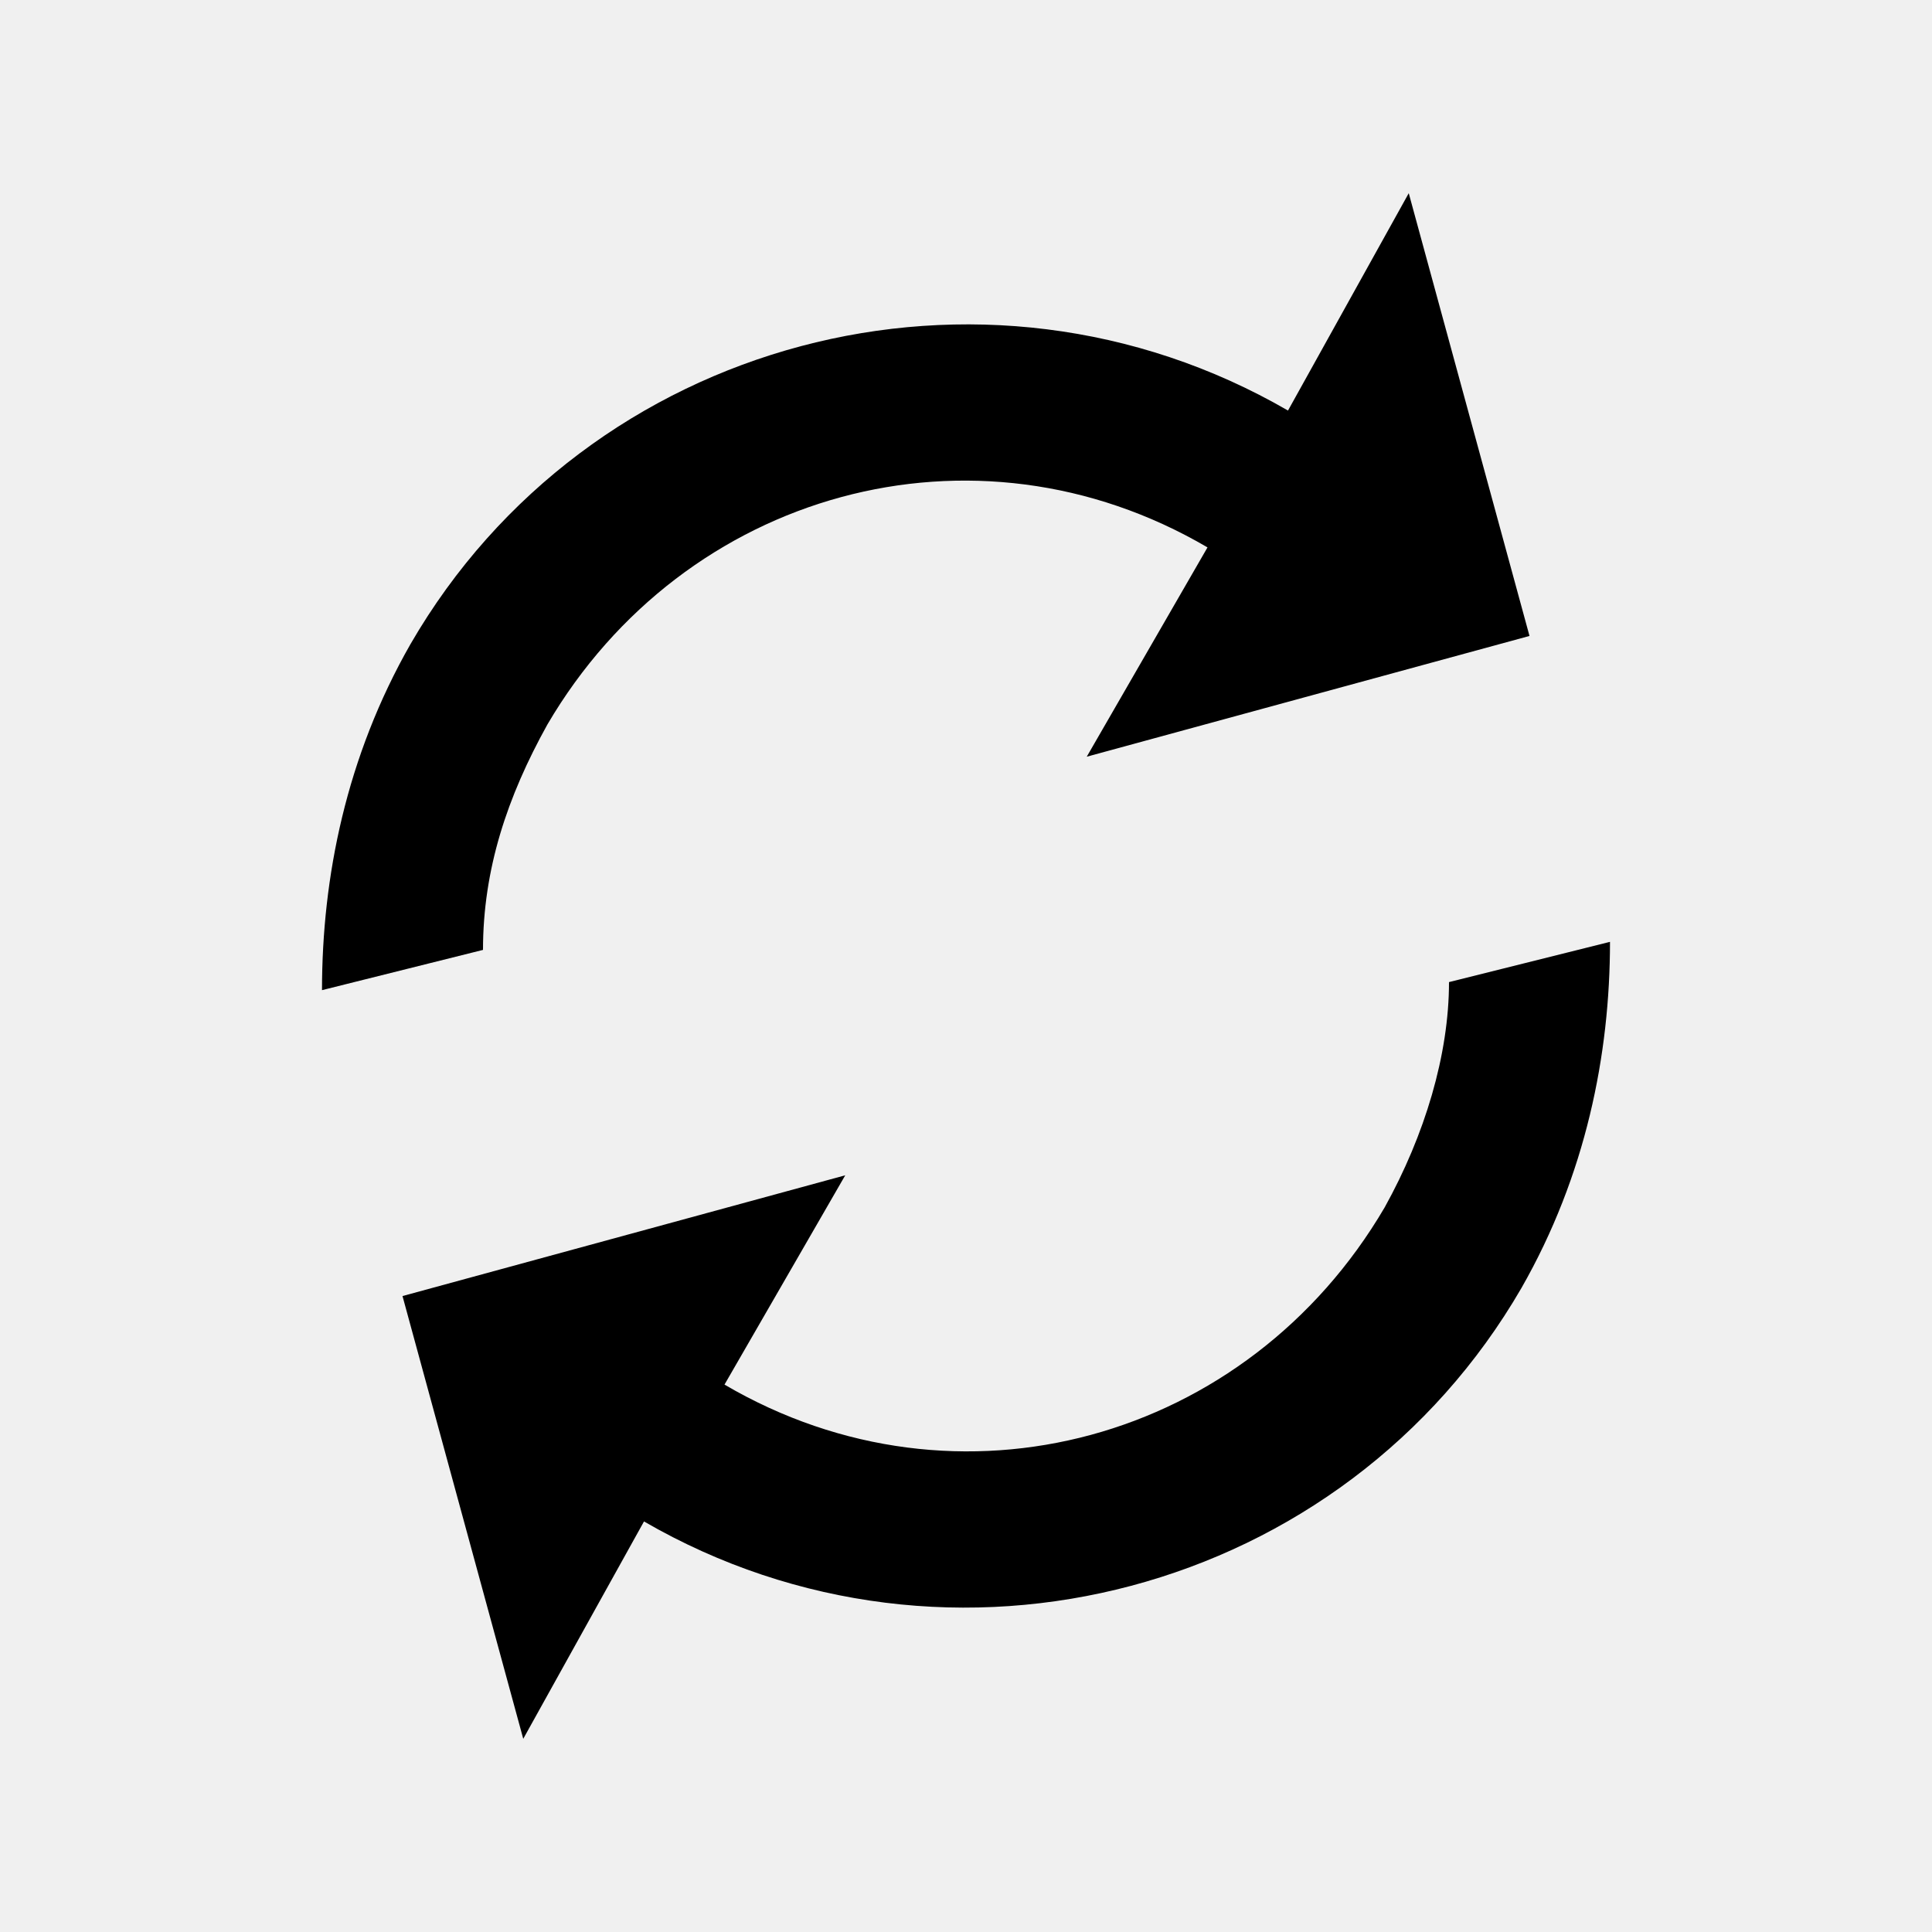
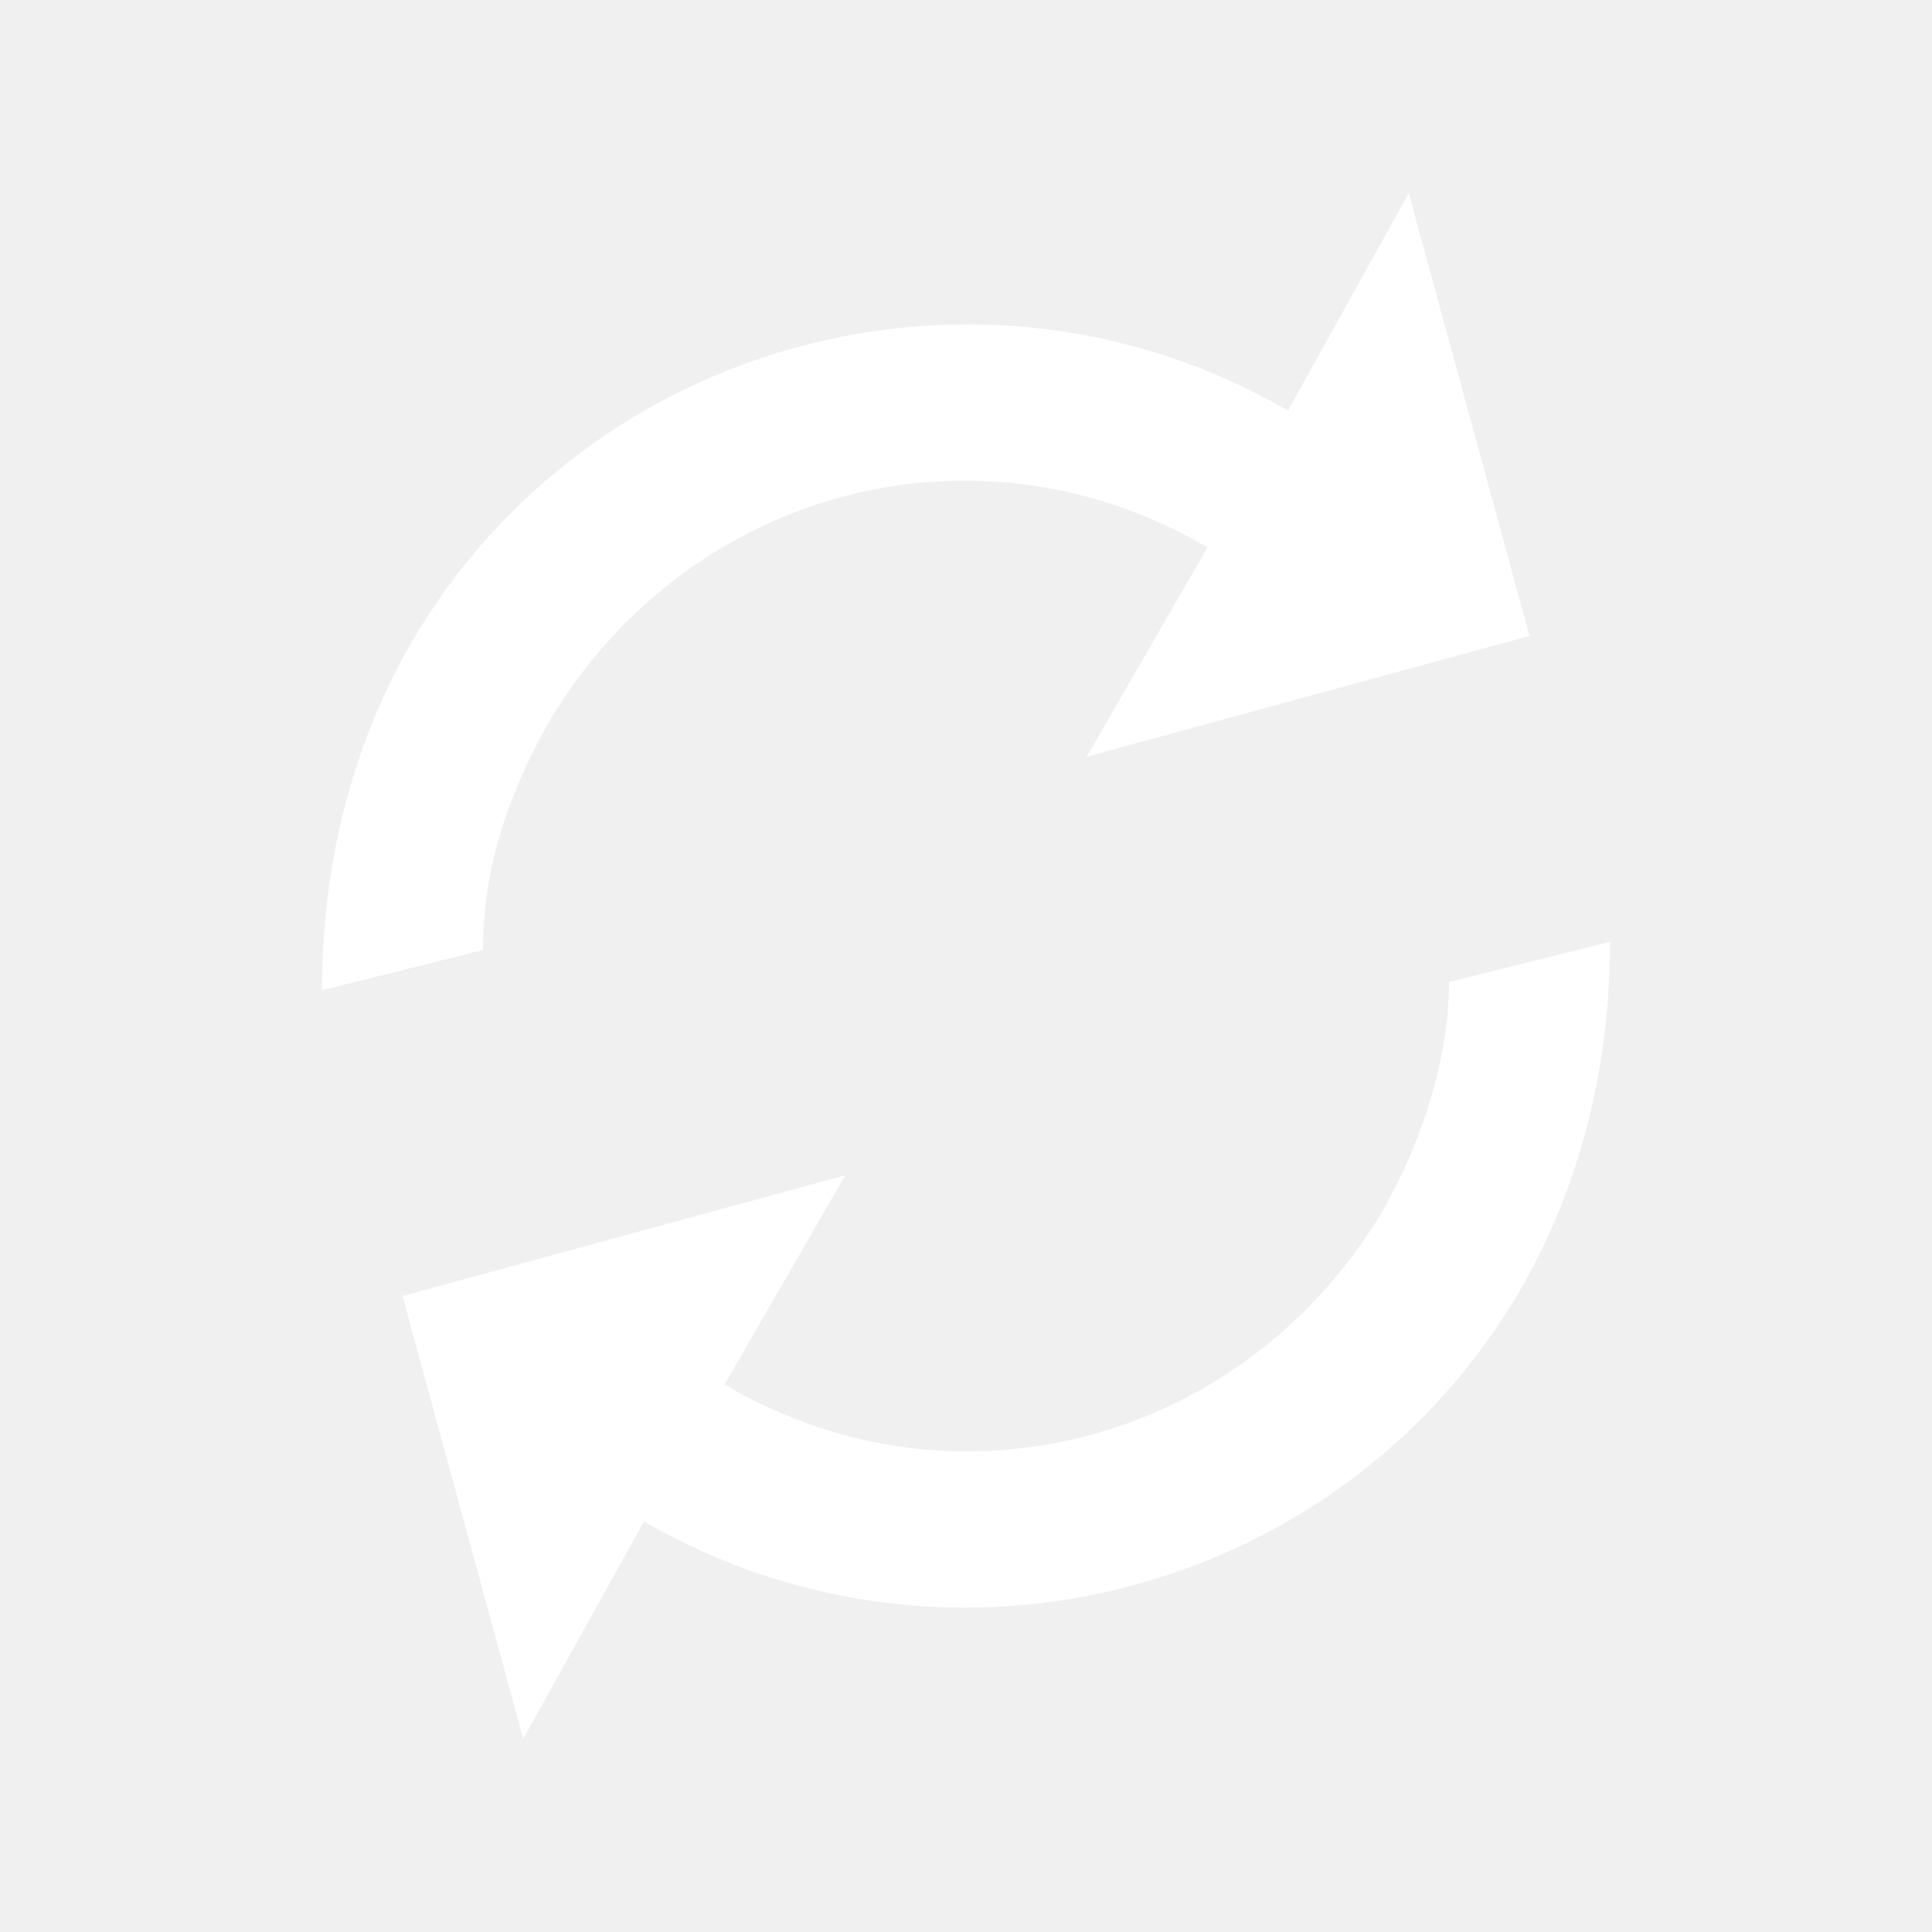
<svg xmlns="http://www.w3.org/2000/svg" width="24" height="24" viewBox="0 0 24 24">
-   <path d="M15,6.8l-1.5,2.6L19,7.9l-1.5-5.5L16,5.1C12.2,2.9,7.3,4.2,5.1,8C4.3,9.4,4,10.9,4,12.3l2-0.5C6,10.8,6.3,9.9,6.8,9C8.5,6.1,12.1,5.1,15,6.8zM20,11.7l-2,0.5c0,0.9-0.3,1.9-0.8,2.8c-1.7,2.9-5.3,3.9-8.2,2.2l1.5-2.6L5,16.1l1.5,5.5L8,18.9c3.8,2.2,8.7,0.9,10.9-2.9C19.7,14.6,20,13.1,20,11.7z" />
+   <path fill="white" d="M15,6.8l-1.5,2.6L19,7.9l-1.5-5.5L16,5.1C12.2,2.9,7.3,4.2,5.1,8C4.3,9.4,4,10.9,4,12.3l2-0.5C6,10.8,6.3,9.9,6.8,9C8.5,6.1,12.1,5.1,15,6.8zM20,11.7l-2,0.5c0,0.9-0.3,1.9-0.8,2.8c-1.7,2.9-5.3,3.9-8.2,2.2l1.5-2.6L5,16.1l1.5,5.5L8,18.9c3.8,2.2,8.7,0.9,10.9-2.9C19.7,14.6,20,13.1,20,11.7z" />
</svg>
